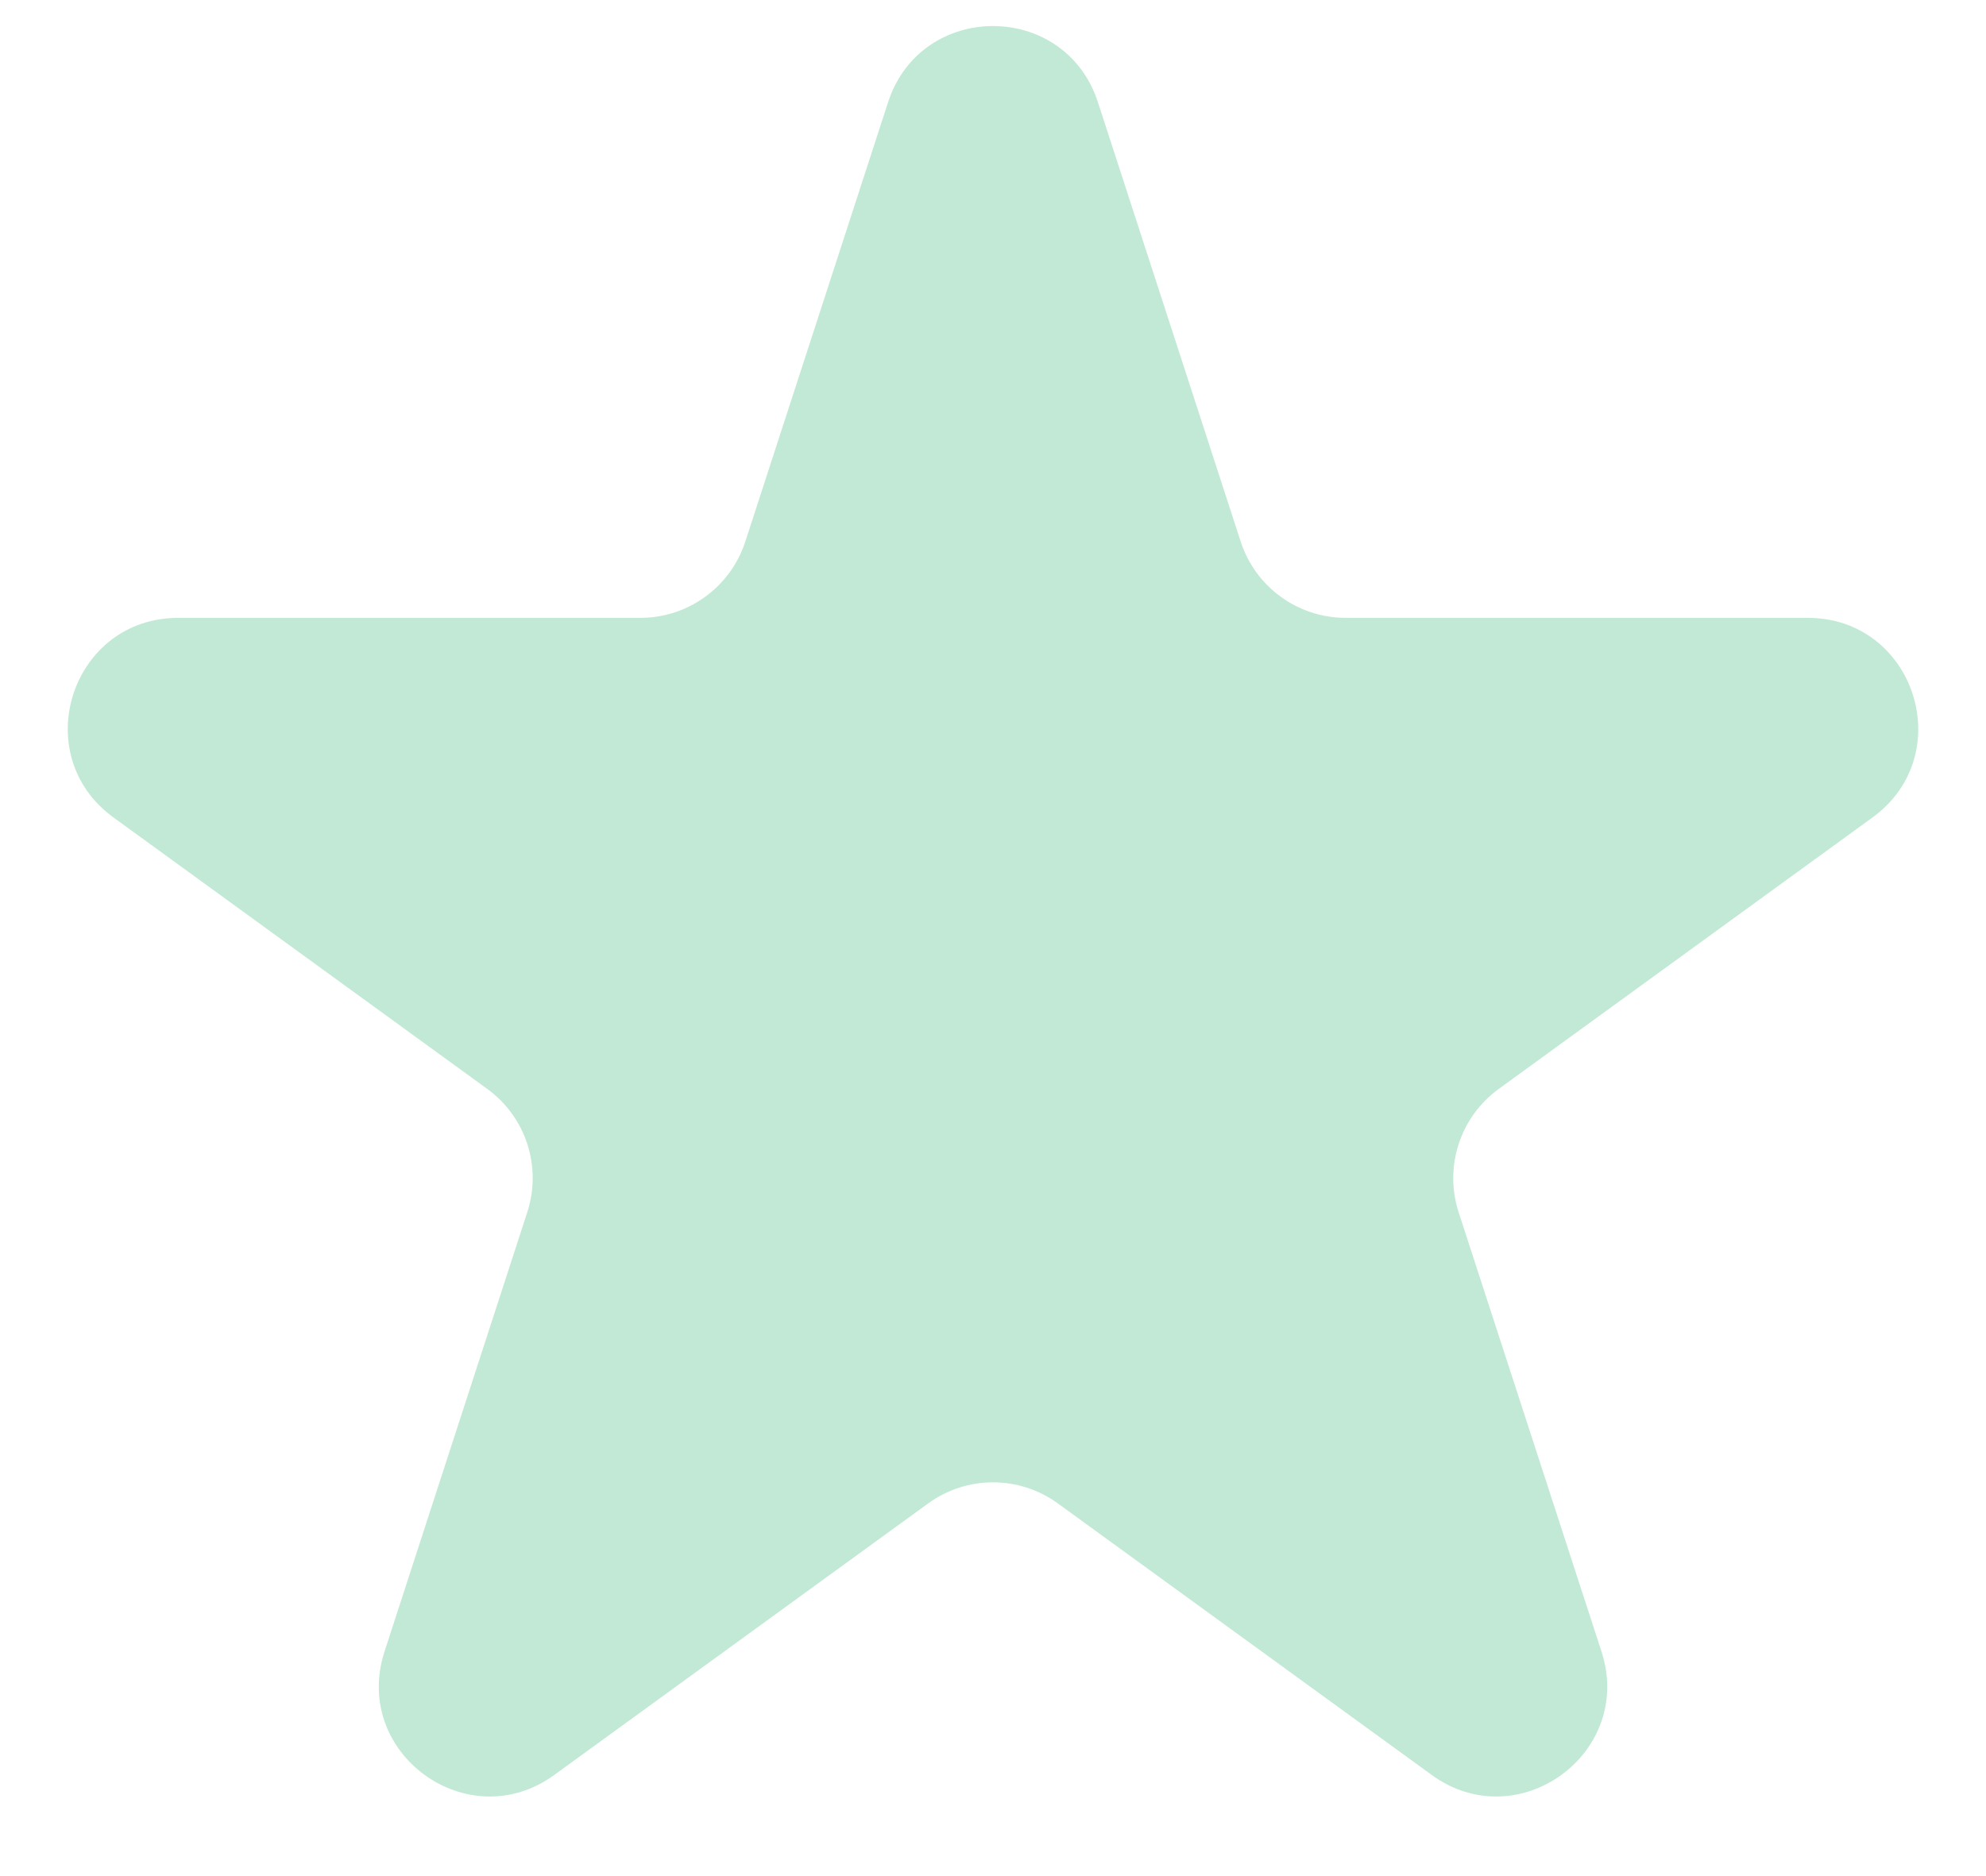
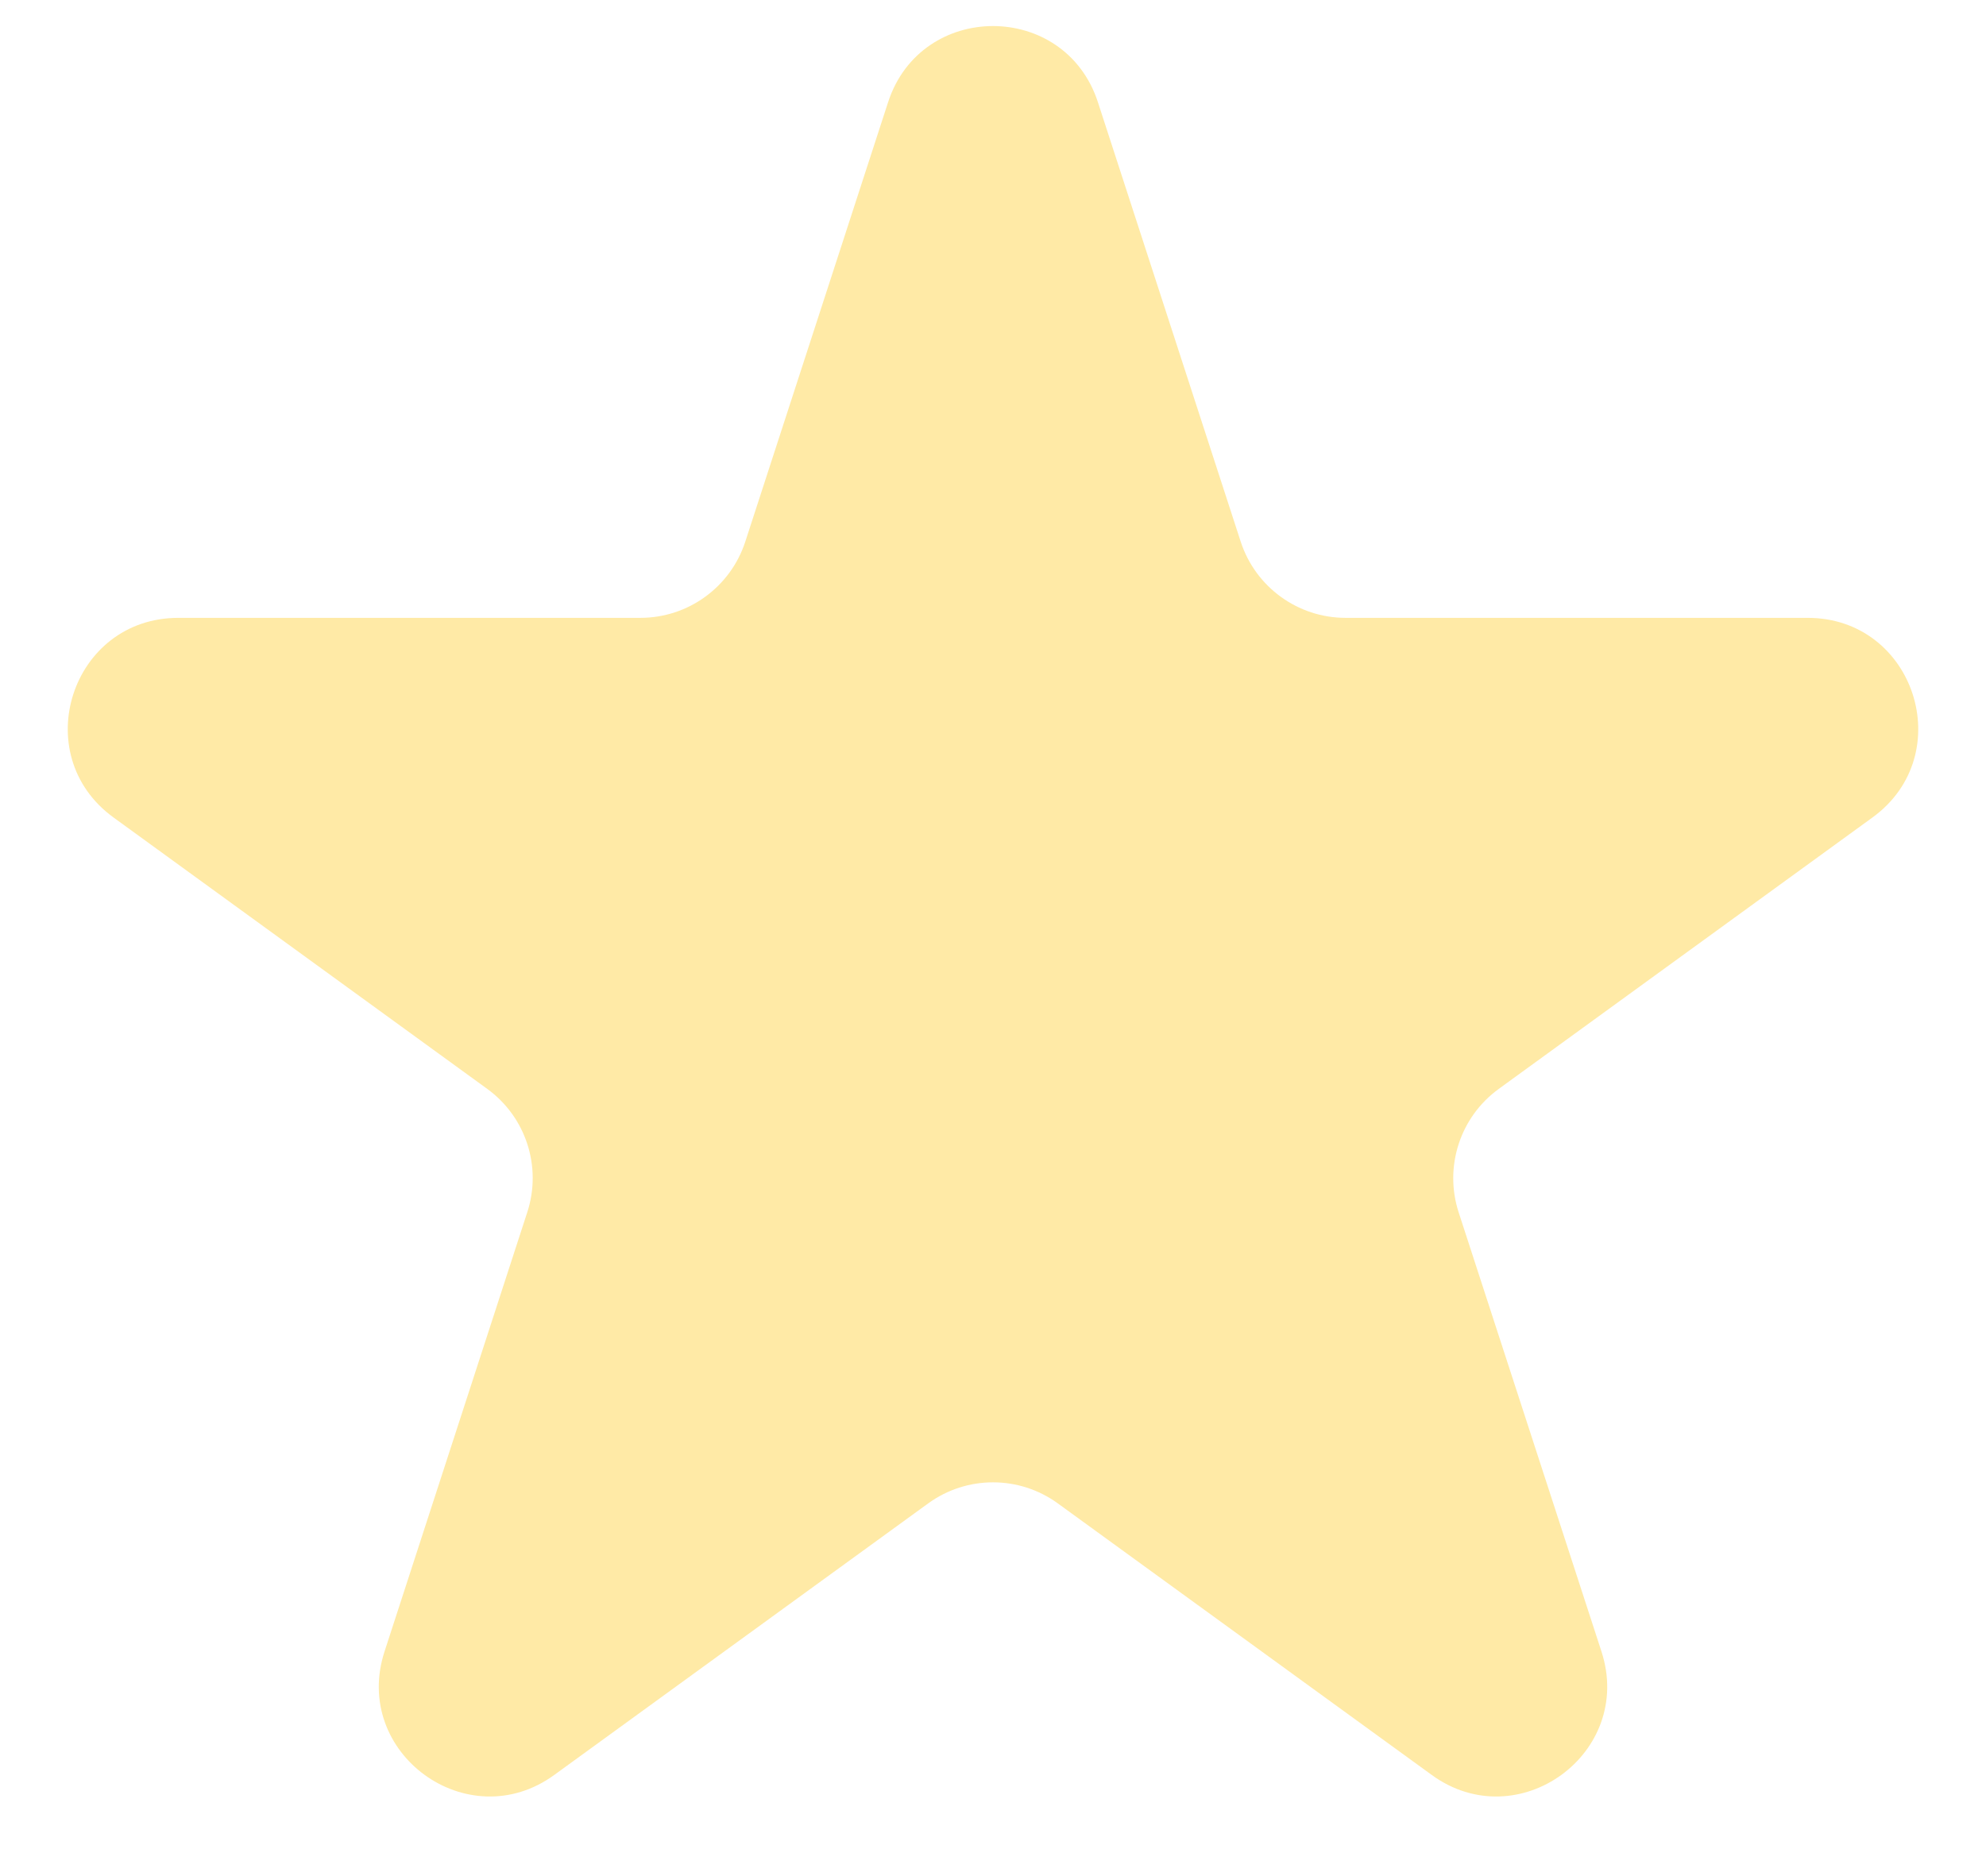
<svg xmlns="http://www.w3.org/2000/svg" width="18" height="17" viewBox="0 0 18 17" fill="none">
-   <path d="M8.049 0.927C8.348 0.006 9.652 0.006 9.951 0.927L11.245 4.91C11.379 5.322 11.763 5.601 12.196 5.601H16.384C17.353 5.601 17.755 6.84 16.972 7.41L13.584 9.871C13.233 10.126 13.087 10.577 13.22 10.989L14.515 14.972C14.814 15.893 13.759 16.66 12.976 16.09L9.588 13.629C9.237 13.374 8.763 13.374 8.412 13.629L5.024 16.09C4.241 16.66 3.186 15.893 3.485 14.972L4.779 10.989C4.913 10.577 4.767 10.126 4.416 9.871L1.028 7.41C0.245 6.84 0.647 5.601 1.616 5.601H5.804C6.237 5.601 6.621 5.322 6.755 4.91L8.049 0.927Z" fill="#4FBF8B" fill-opacity="0.35" />
+   <path d="M8.049 0.927C8.348 0.006 9.652 0.006 9.951 0.927L11.245 4.91C11.379 5.322 11.763 5.601 12.196 5.601H16.384C17.353 5.601 17.755 6.84 16.972 7.41L13.584 9.871C13.233 10.126 13.087 10.577 13.22 10.989L14.515 14.972C14.814 15.893 13.759 16.66 12.976 16.09L9.588 13.629C9.237 13.374 8.763 13.374 8.412 13.629L5.024 16.09C4.241 16.66 3.186 15.893 3.485 14.972L4.779 10.989C4.913 10.577 4.767 10.126 4.416 9.871L1.028 7.41C0.245 6.84 0.647 5.601 1.616 5.601H5.804C6.237 5.601 6.621 5.322 6.755 4.91L8.049 0.927Z" fill="#ffc300" fill-opacity="0.35" />
</svg>
